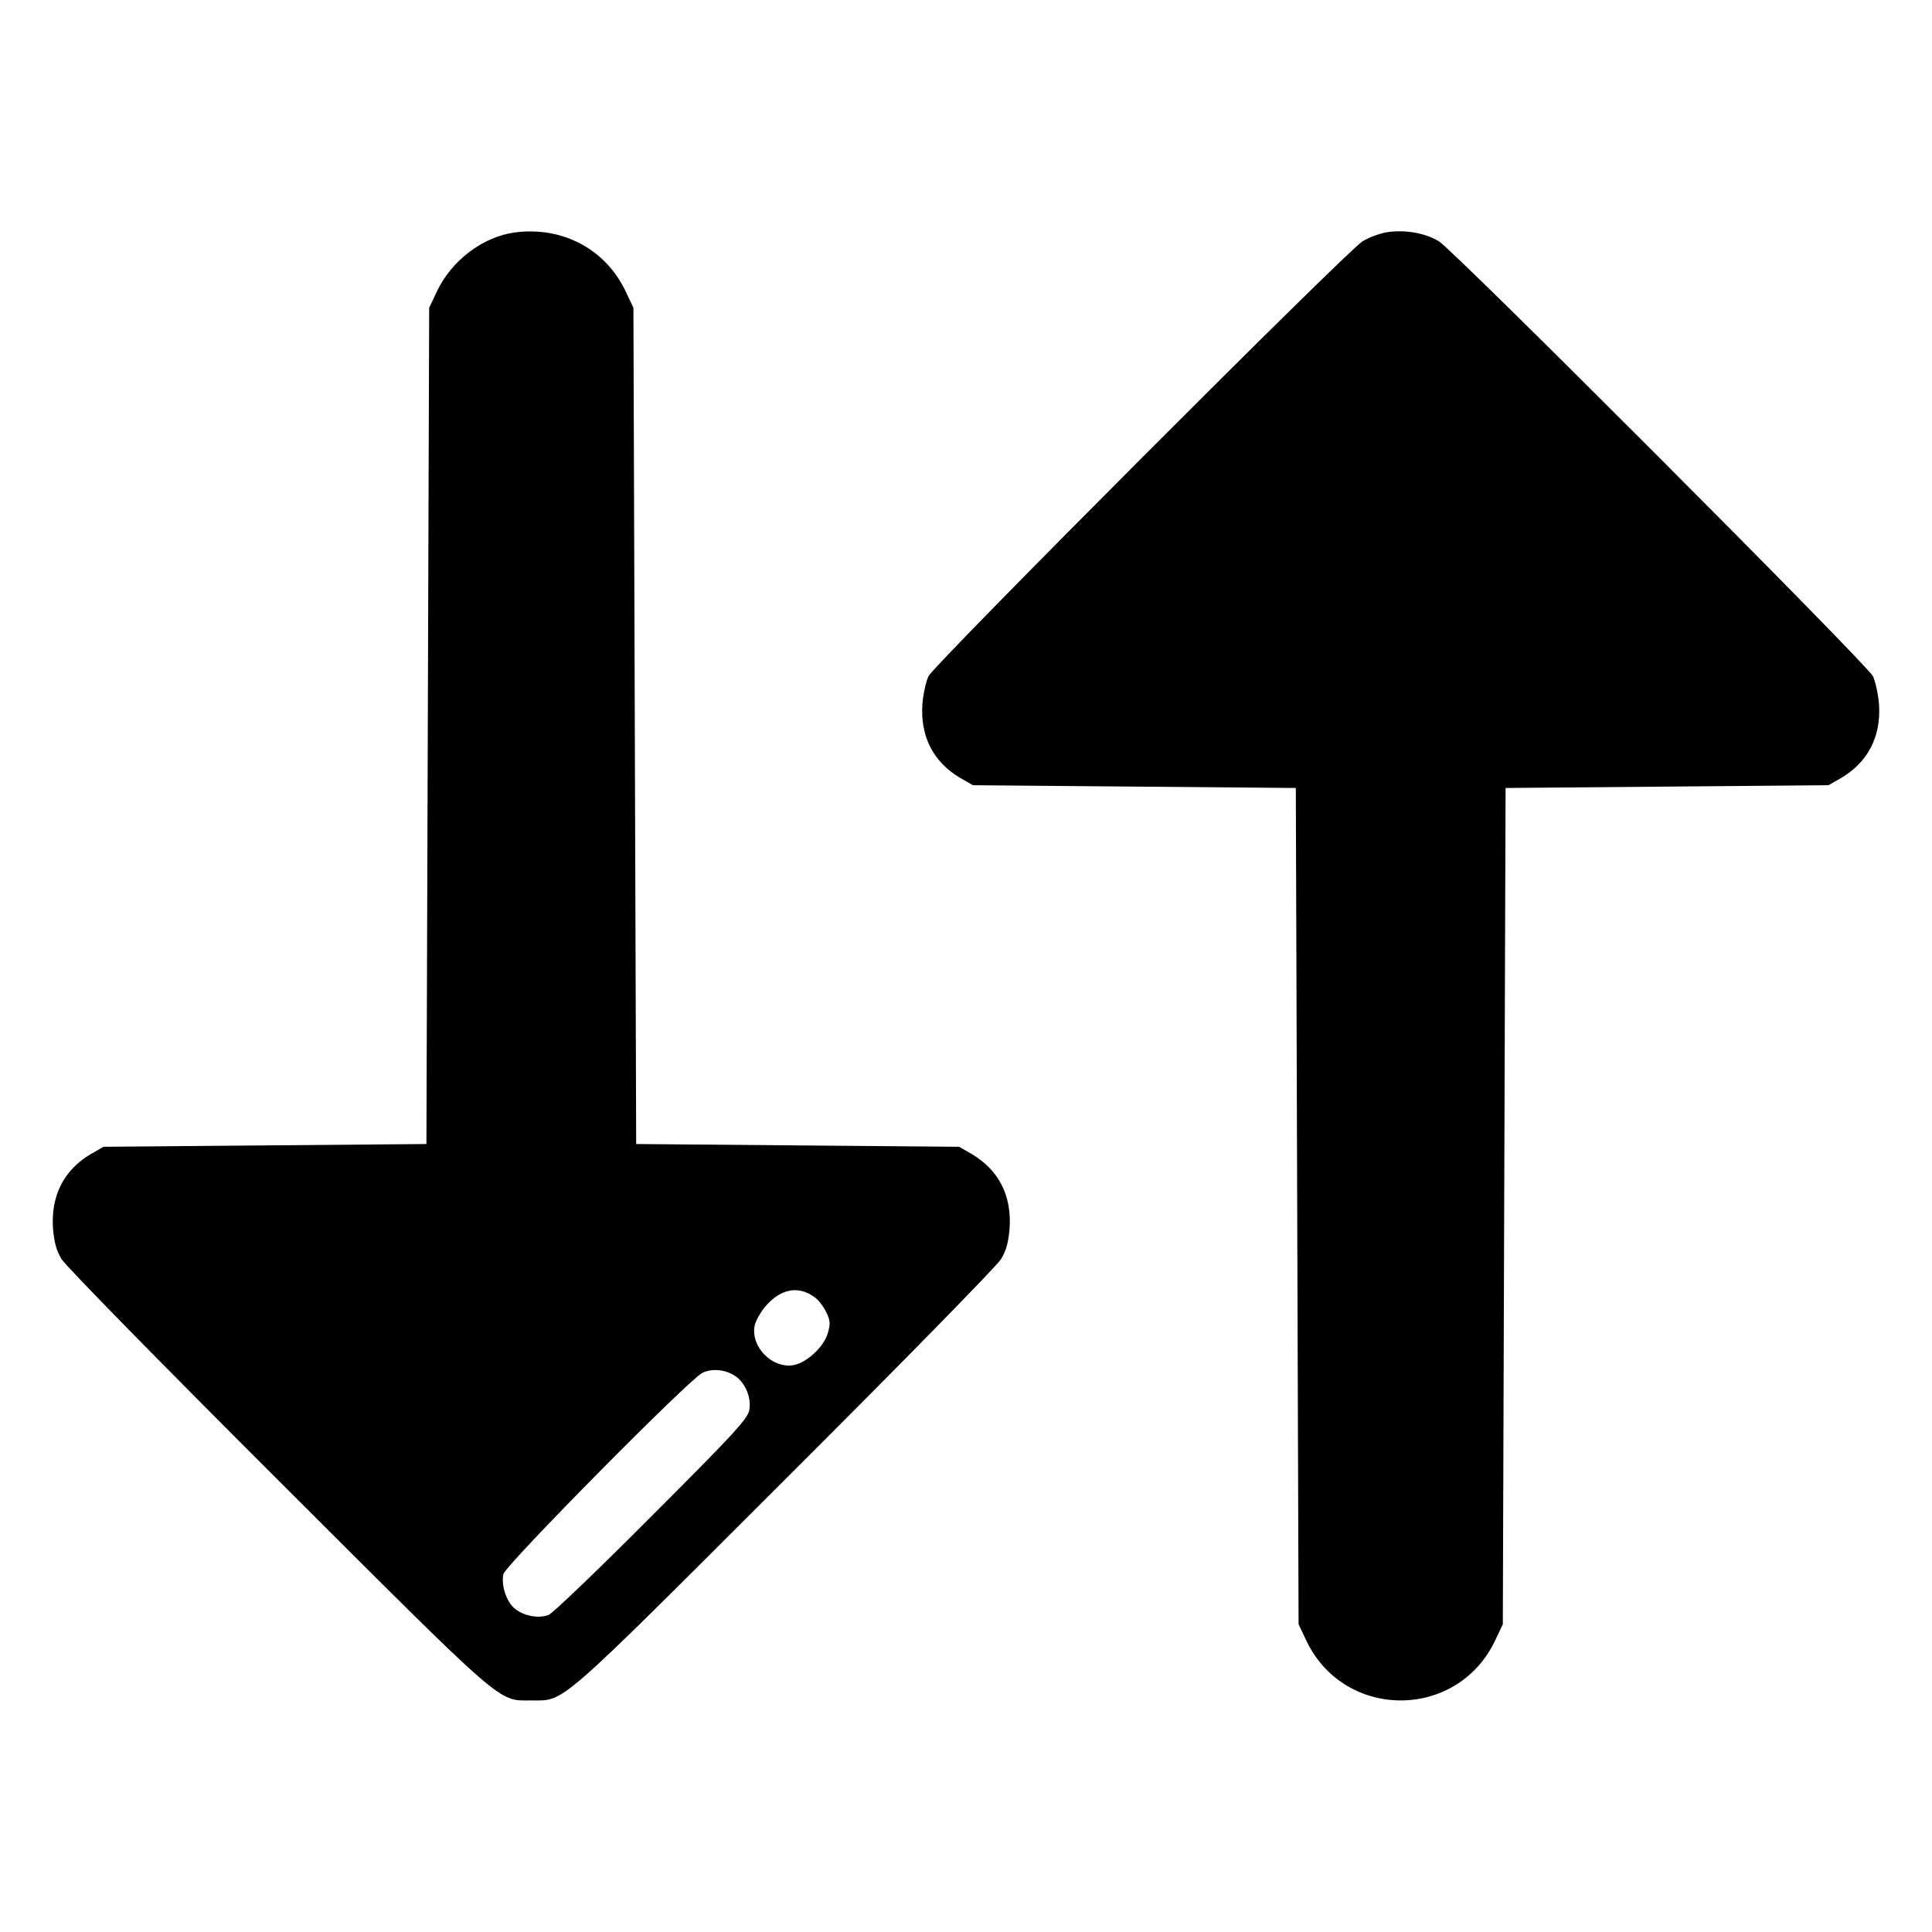
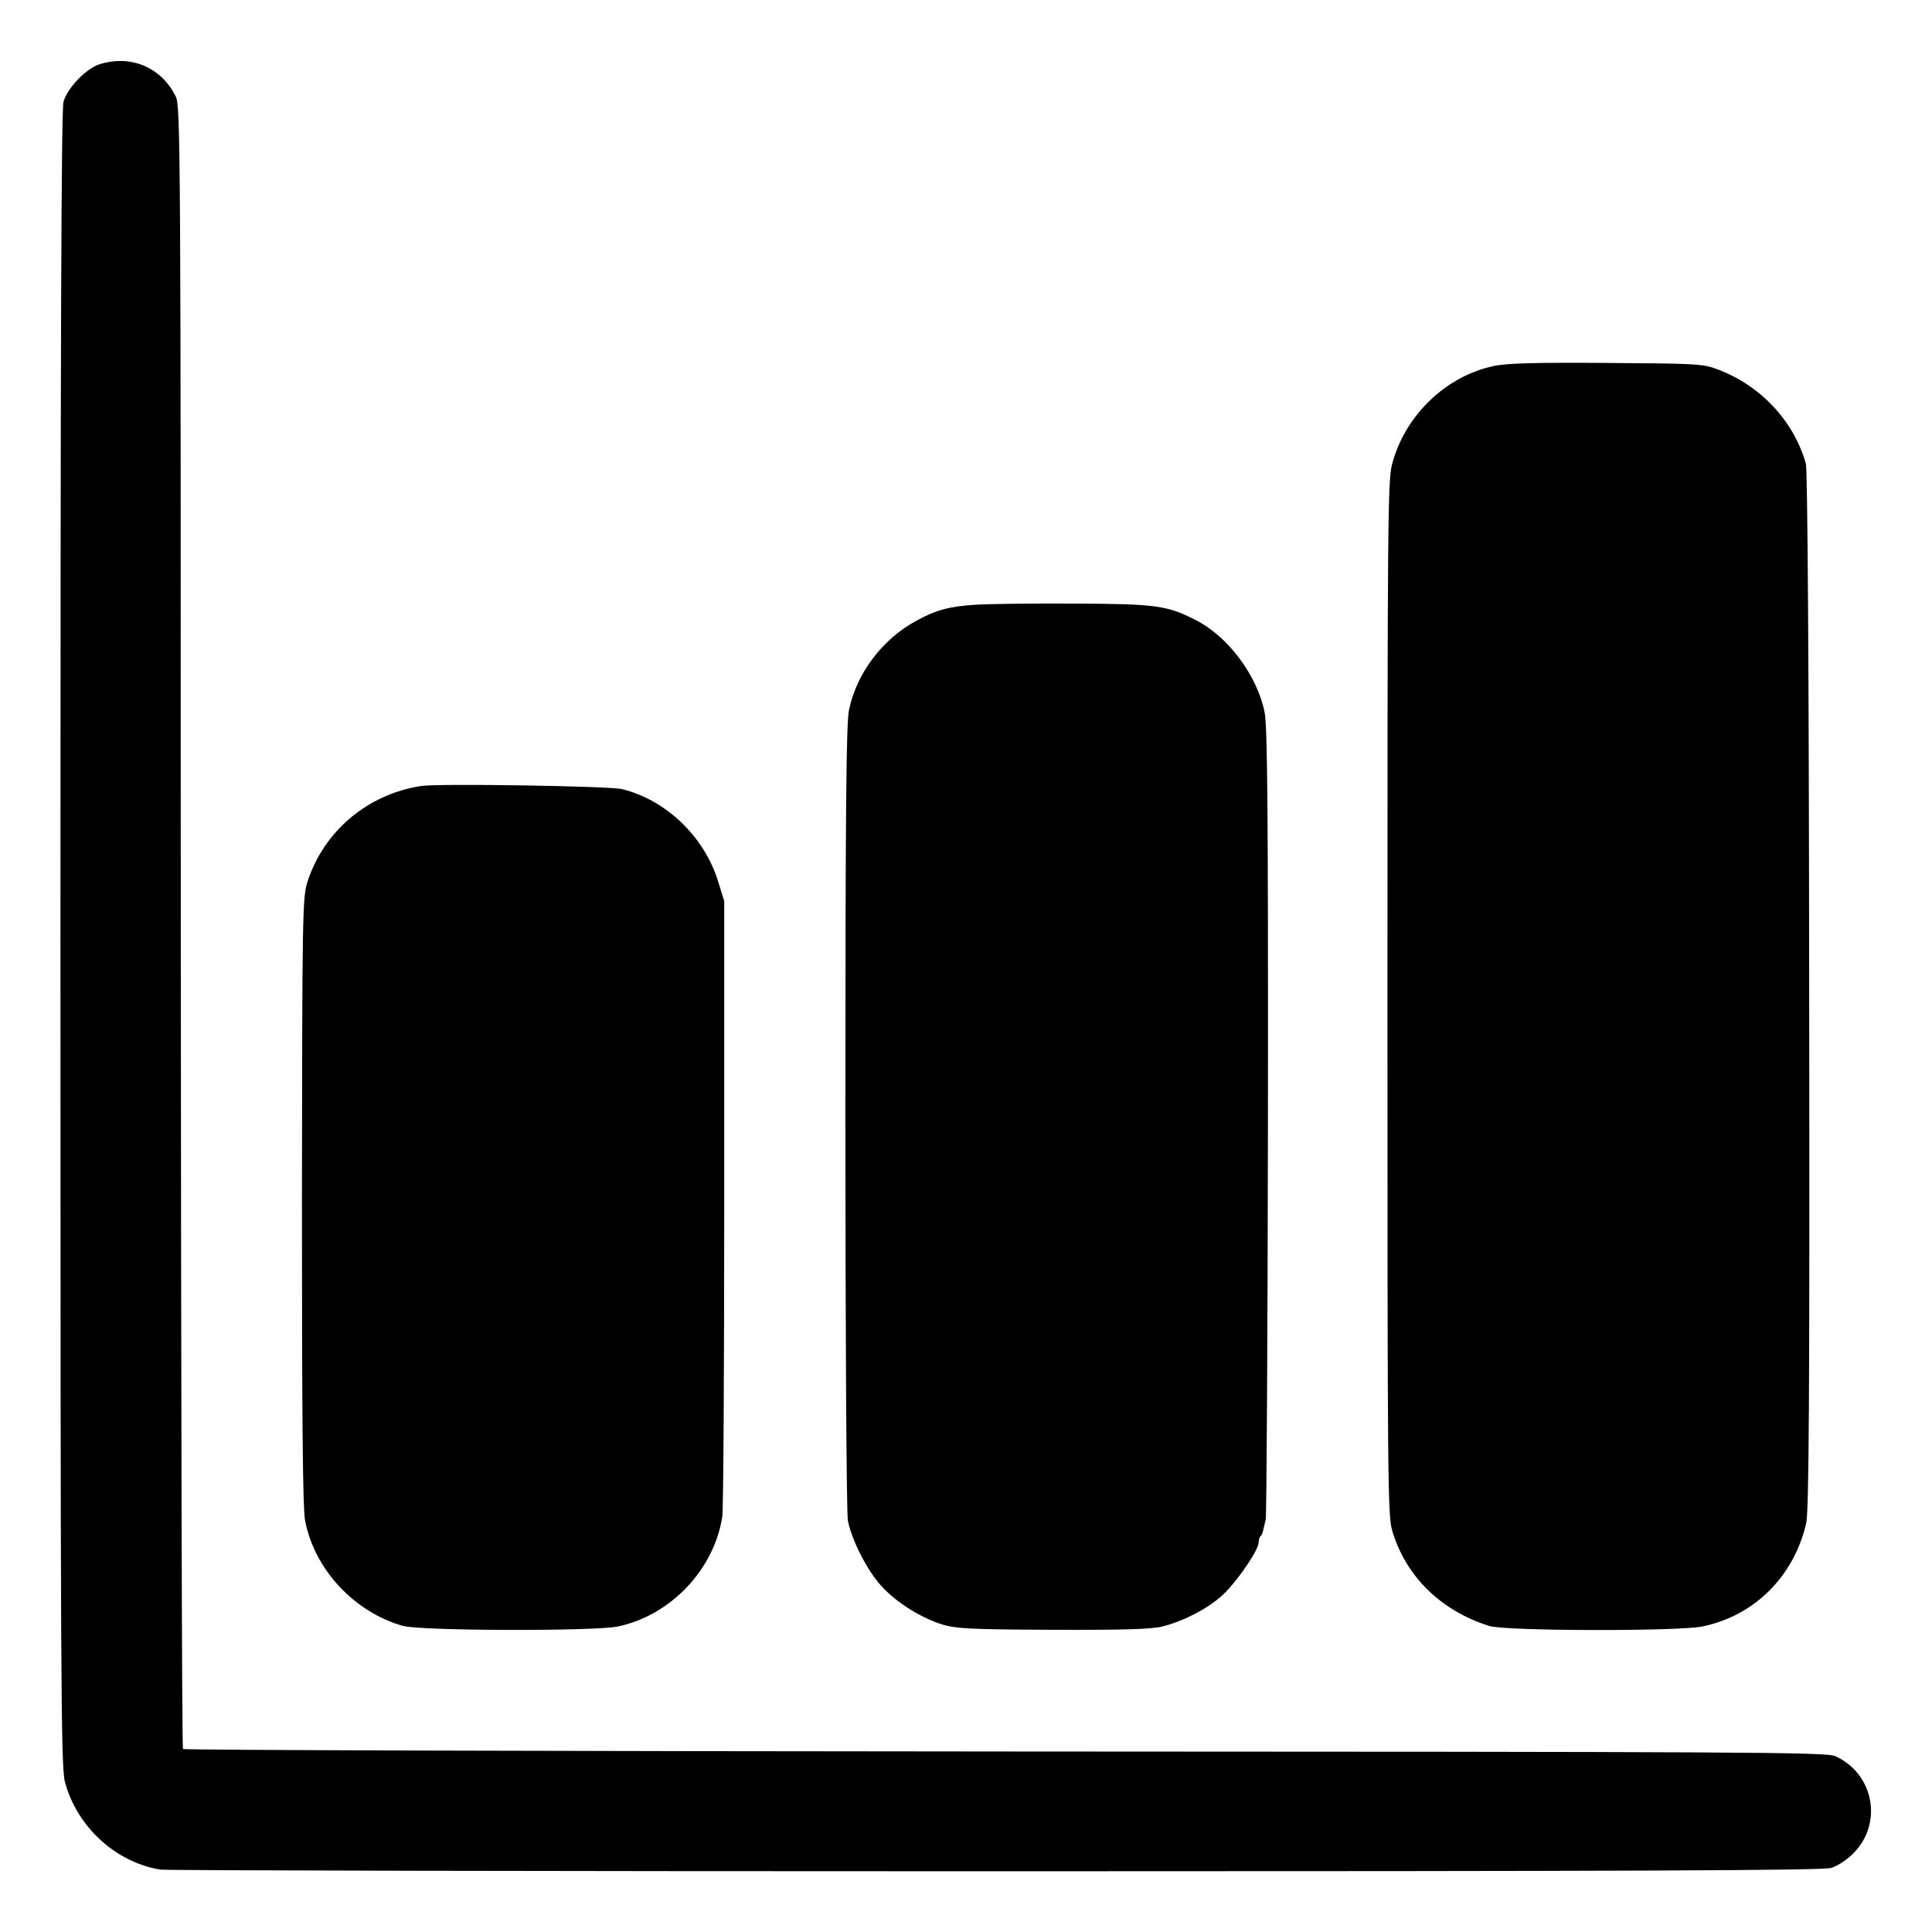
<svg xmlns="http://www.w3.org/2000/svg" version="1.0" width="700pt" height="700pt" viewBox="0 0 700 700" preserveAspectRatio="xMidYMid meet">
  <g transform="translate(0,700) scale(0.1,-0.1)" fill="#000000" stroke="none">
-     <path d="M1867 6158 c-117 -15 -232 -102 -285 -216 l-27 -57 -5 -1515 -5 -1515 -585 -5 -585 -5 -47 -27 c-97 -58 -144 -150 -136 -269 4 -48 12 -80 31 -111 14 -24 367 -384 784 -800 832 -831 795 -799 918 -799 123 0 86 -32 918 799 417 416 770 776 784 800 19 31 27 63 31 111 8 119 -39 211 -136 269 l-47 27 -585 5 -585 5 -5 1515 -5 1515 -27 57 c-72 154 -228 238 -401 216z m1083 -3857 c14 -9 33 -34 43 -54 15 -30 16 -43 7 -75 -13 -50 -75 -108 -124 -118 -77 -14 -156 65 -142 142 4 19 23 53 43 75 54 60 116 71 173 30z m-287 -286 c37 -24 60 -79 52 -123 -5 -32 -55 -86 -353 -384 -190 -191 -358 -352 -374 -359 -35 -14 -88 -5 -122 22 -31 24 -51 86 -42 126 9 34 674 707 721 729 35 17 83 12 118 -11z" />
-     <path d="M5027 6159 c-26 -4 -67 -19 -90 -33 -55 -33 -1550 -1531 -1573 -1576 -9 -19 -19 -65 -22 -101 -8 -117 39 -209 136 -267 l47 -27 585 -5 585 -5 5 -1515 5 -1515 27 -57 c137 -292 549 -292 686 0 l27 57 5 1515 5 1515 585 5 585 5 47 27 c97 58 144 150 136 267 -3 36 -13 82 -22 101 -23 45 -1518 1543 -1573 1576 -50 30 -121 42 -186 33z" />
+     <path d="M360 6767 c-49 -16 -116 -86 -130 -136 -8 -30 -11 -883 -11 -3034 0 -2697 2 -2998 16 -3052 43 -163 183 -292 346 -319 19 -3 1379 -6 3023 -6 2336 0 2998 3 3030 12 23 7 59 30 81 53 108 108 75 288 -65 352 -32 15 -306 16 -3007 17 -1635 1 -2975 5 -2980 9 -4 4 -7 1345 -8 2980 0 2798 -1 2974 -18 3007 -52 106 -163 153 -277 117z" />
+     <path d="M5413 5674 c-174 -36 -323 -180 -369 -355 -16 -59 -17 -210 -17 -1934 0 -1756 1 -1874 17 -1930 49 -166 175 -290 351 -346 58 -19 686 -20 773 -2 189 39 331 181 376 373 10 44 13 436 11 1930 -1 1197 -6 1888 -12 1910 -44 156 -166 285 -323 343 -51 19 -81 20 -400 22 -254 2 -361 -1 -407 -11z" />
+     <path d="M3535 4809 c-95 -6 -143 -19 -213 -57 -125 -67 -219 -192 -246 -325 -10 -48 -13 -369 -13 -1476 0 -778 4 -1435 9 -1460 13 -69 69 -180 121 -237 54 -60 145 -117 225 -141 49 -14 107 -17 399 -18 254 -1 356 2 395 12 79 20 168 67 220 116 51 48 128 161 128 187 0 9 3 20 7 24 4 3 8 12 9 19 2 7 6 26 10 42 3 17 7 666 8 1444 1 1137 -2 1427 -12 1480 -27 134 -133 276 -251 335 -102 52 -142 58 -434 59 -150 1 -312 -1 -362 -4z" />
+     <path d="M1525 4152 c-194 -30 -352 -164 -411 -347 -18 -57 -19 -106 -20 -1155 0 -788 3 -1112 11 -1157 33 -178 178 -334 355 -384 66 -18 692 -20 779 -2 190 40 348 205 378 398 4 22 7 533 7 1135 l0 1095 -22 71 c-50 163 -189 296 -349 335 -43 11 -670 21 -728 11z" />
  </g>
</svg>
